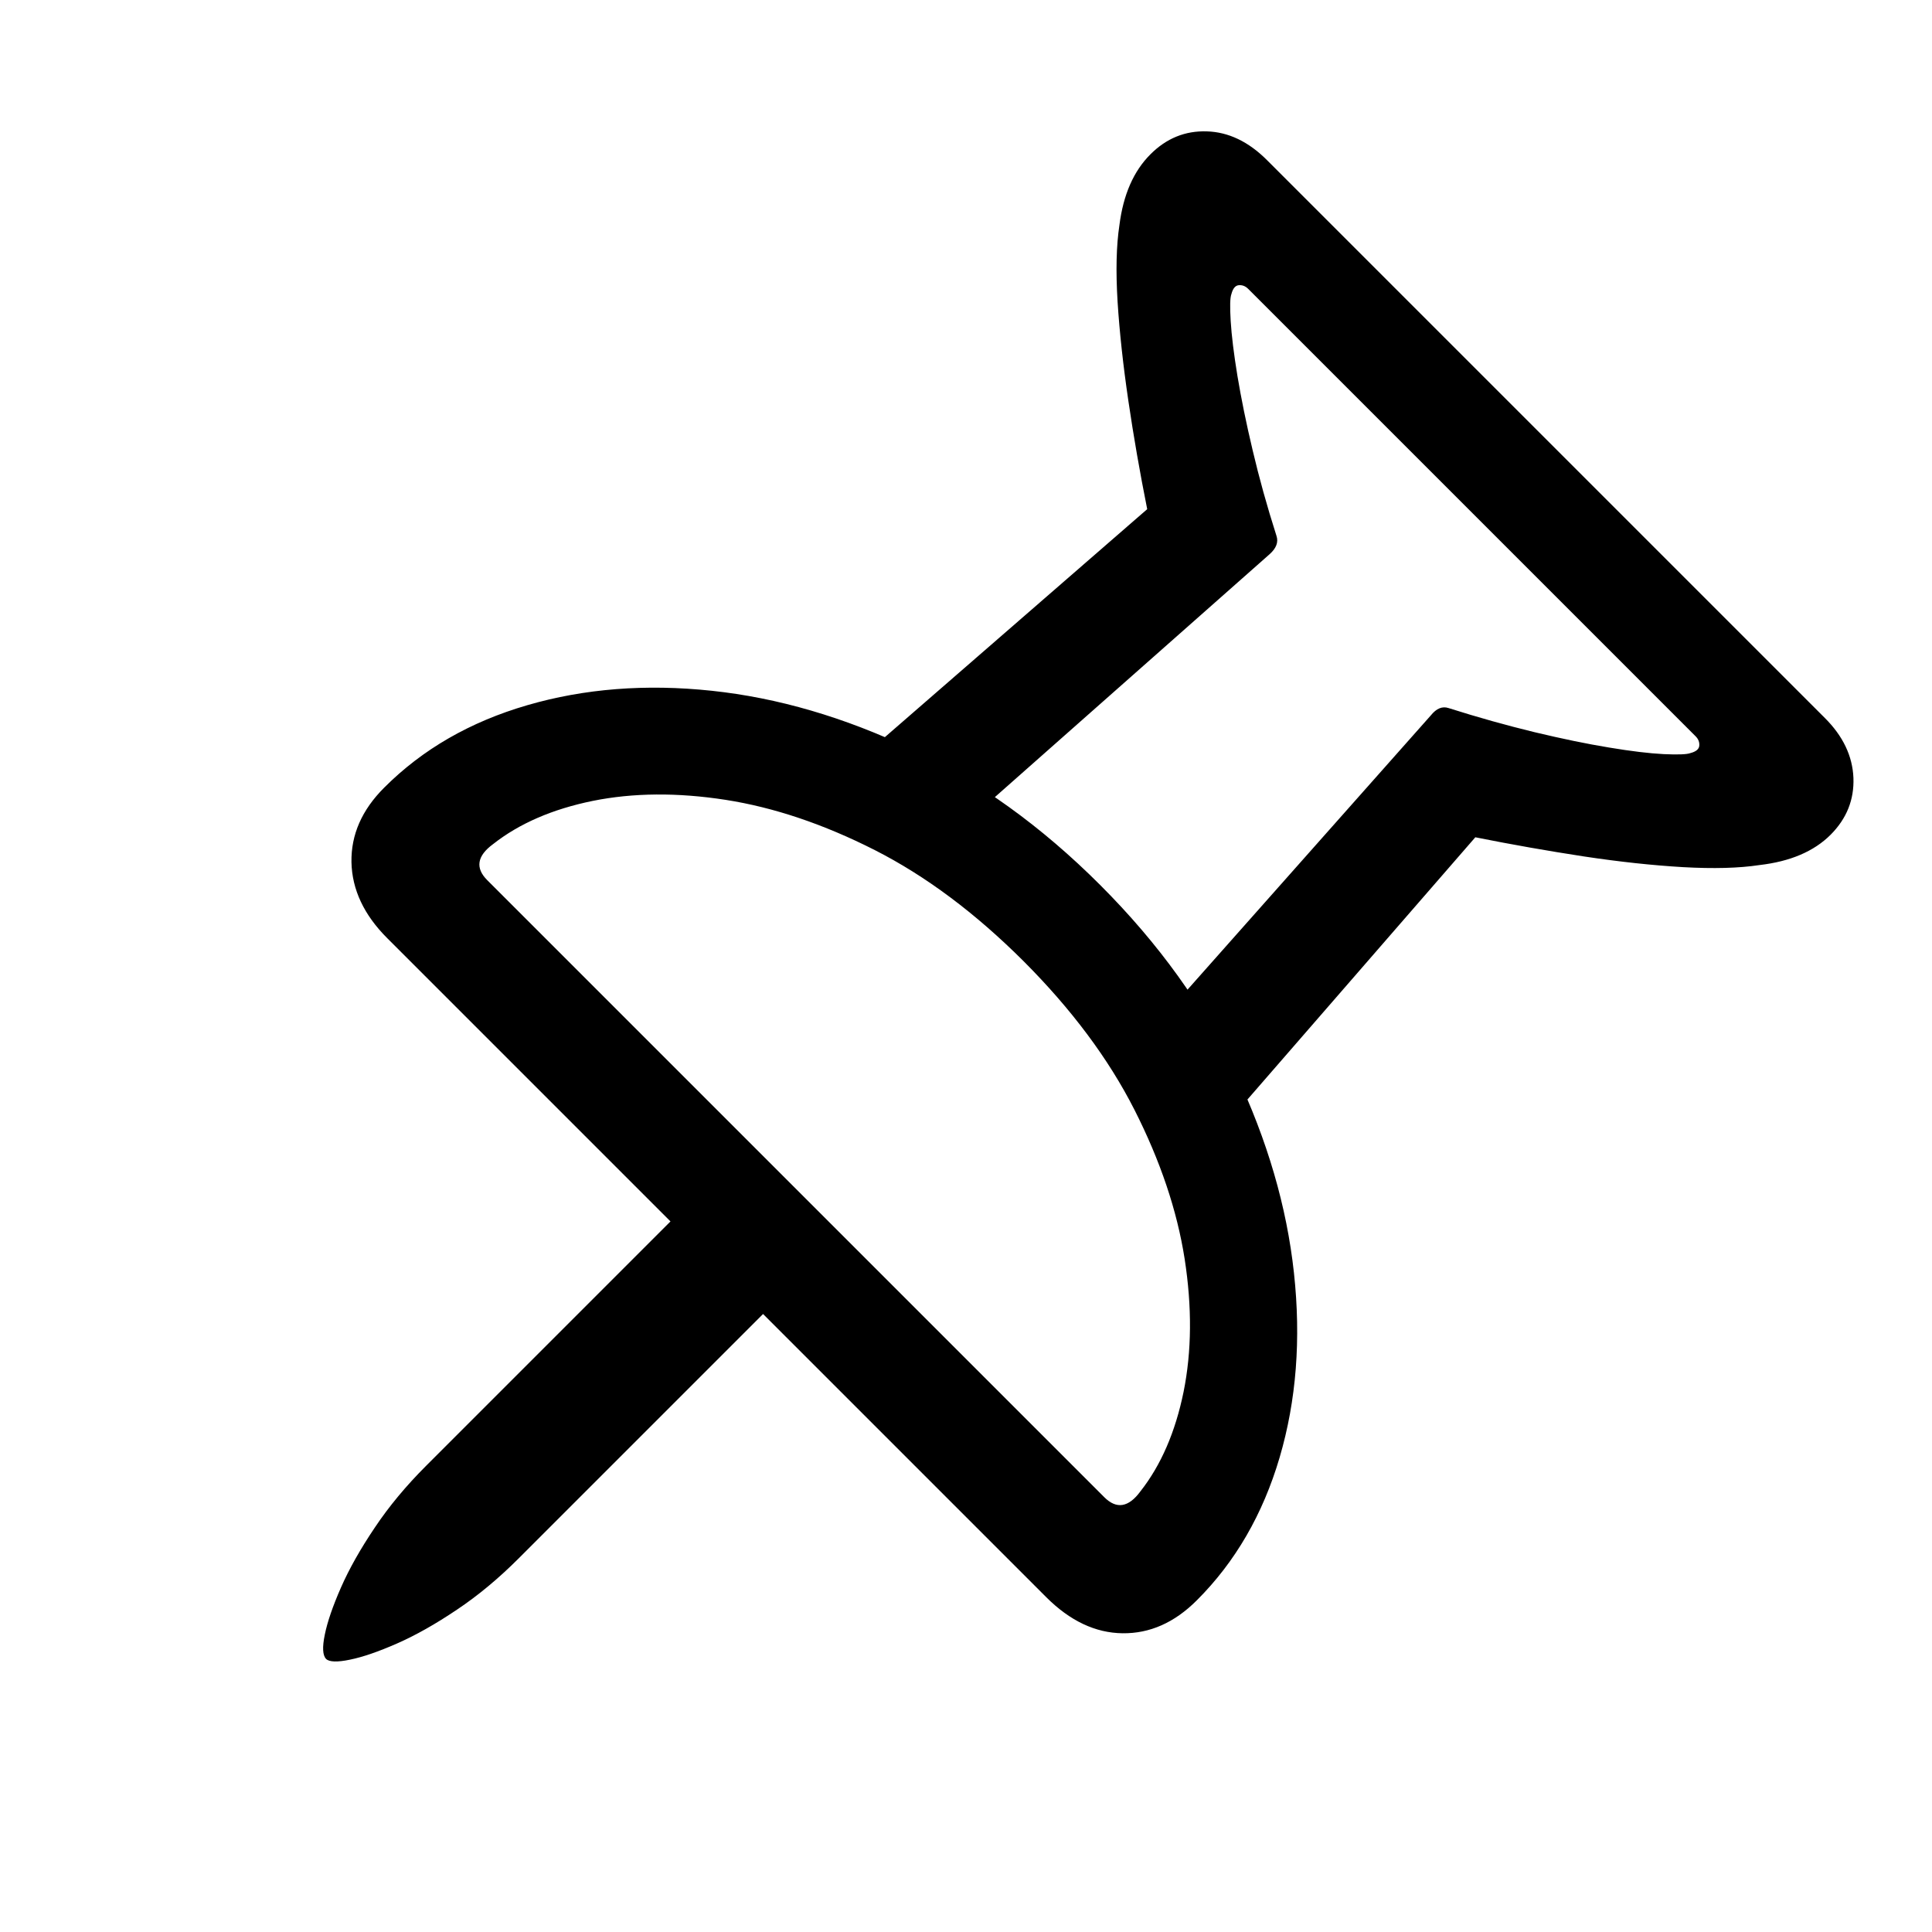
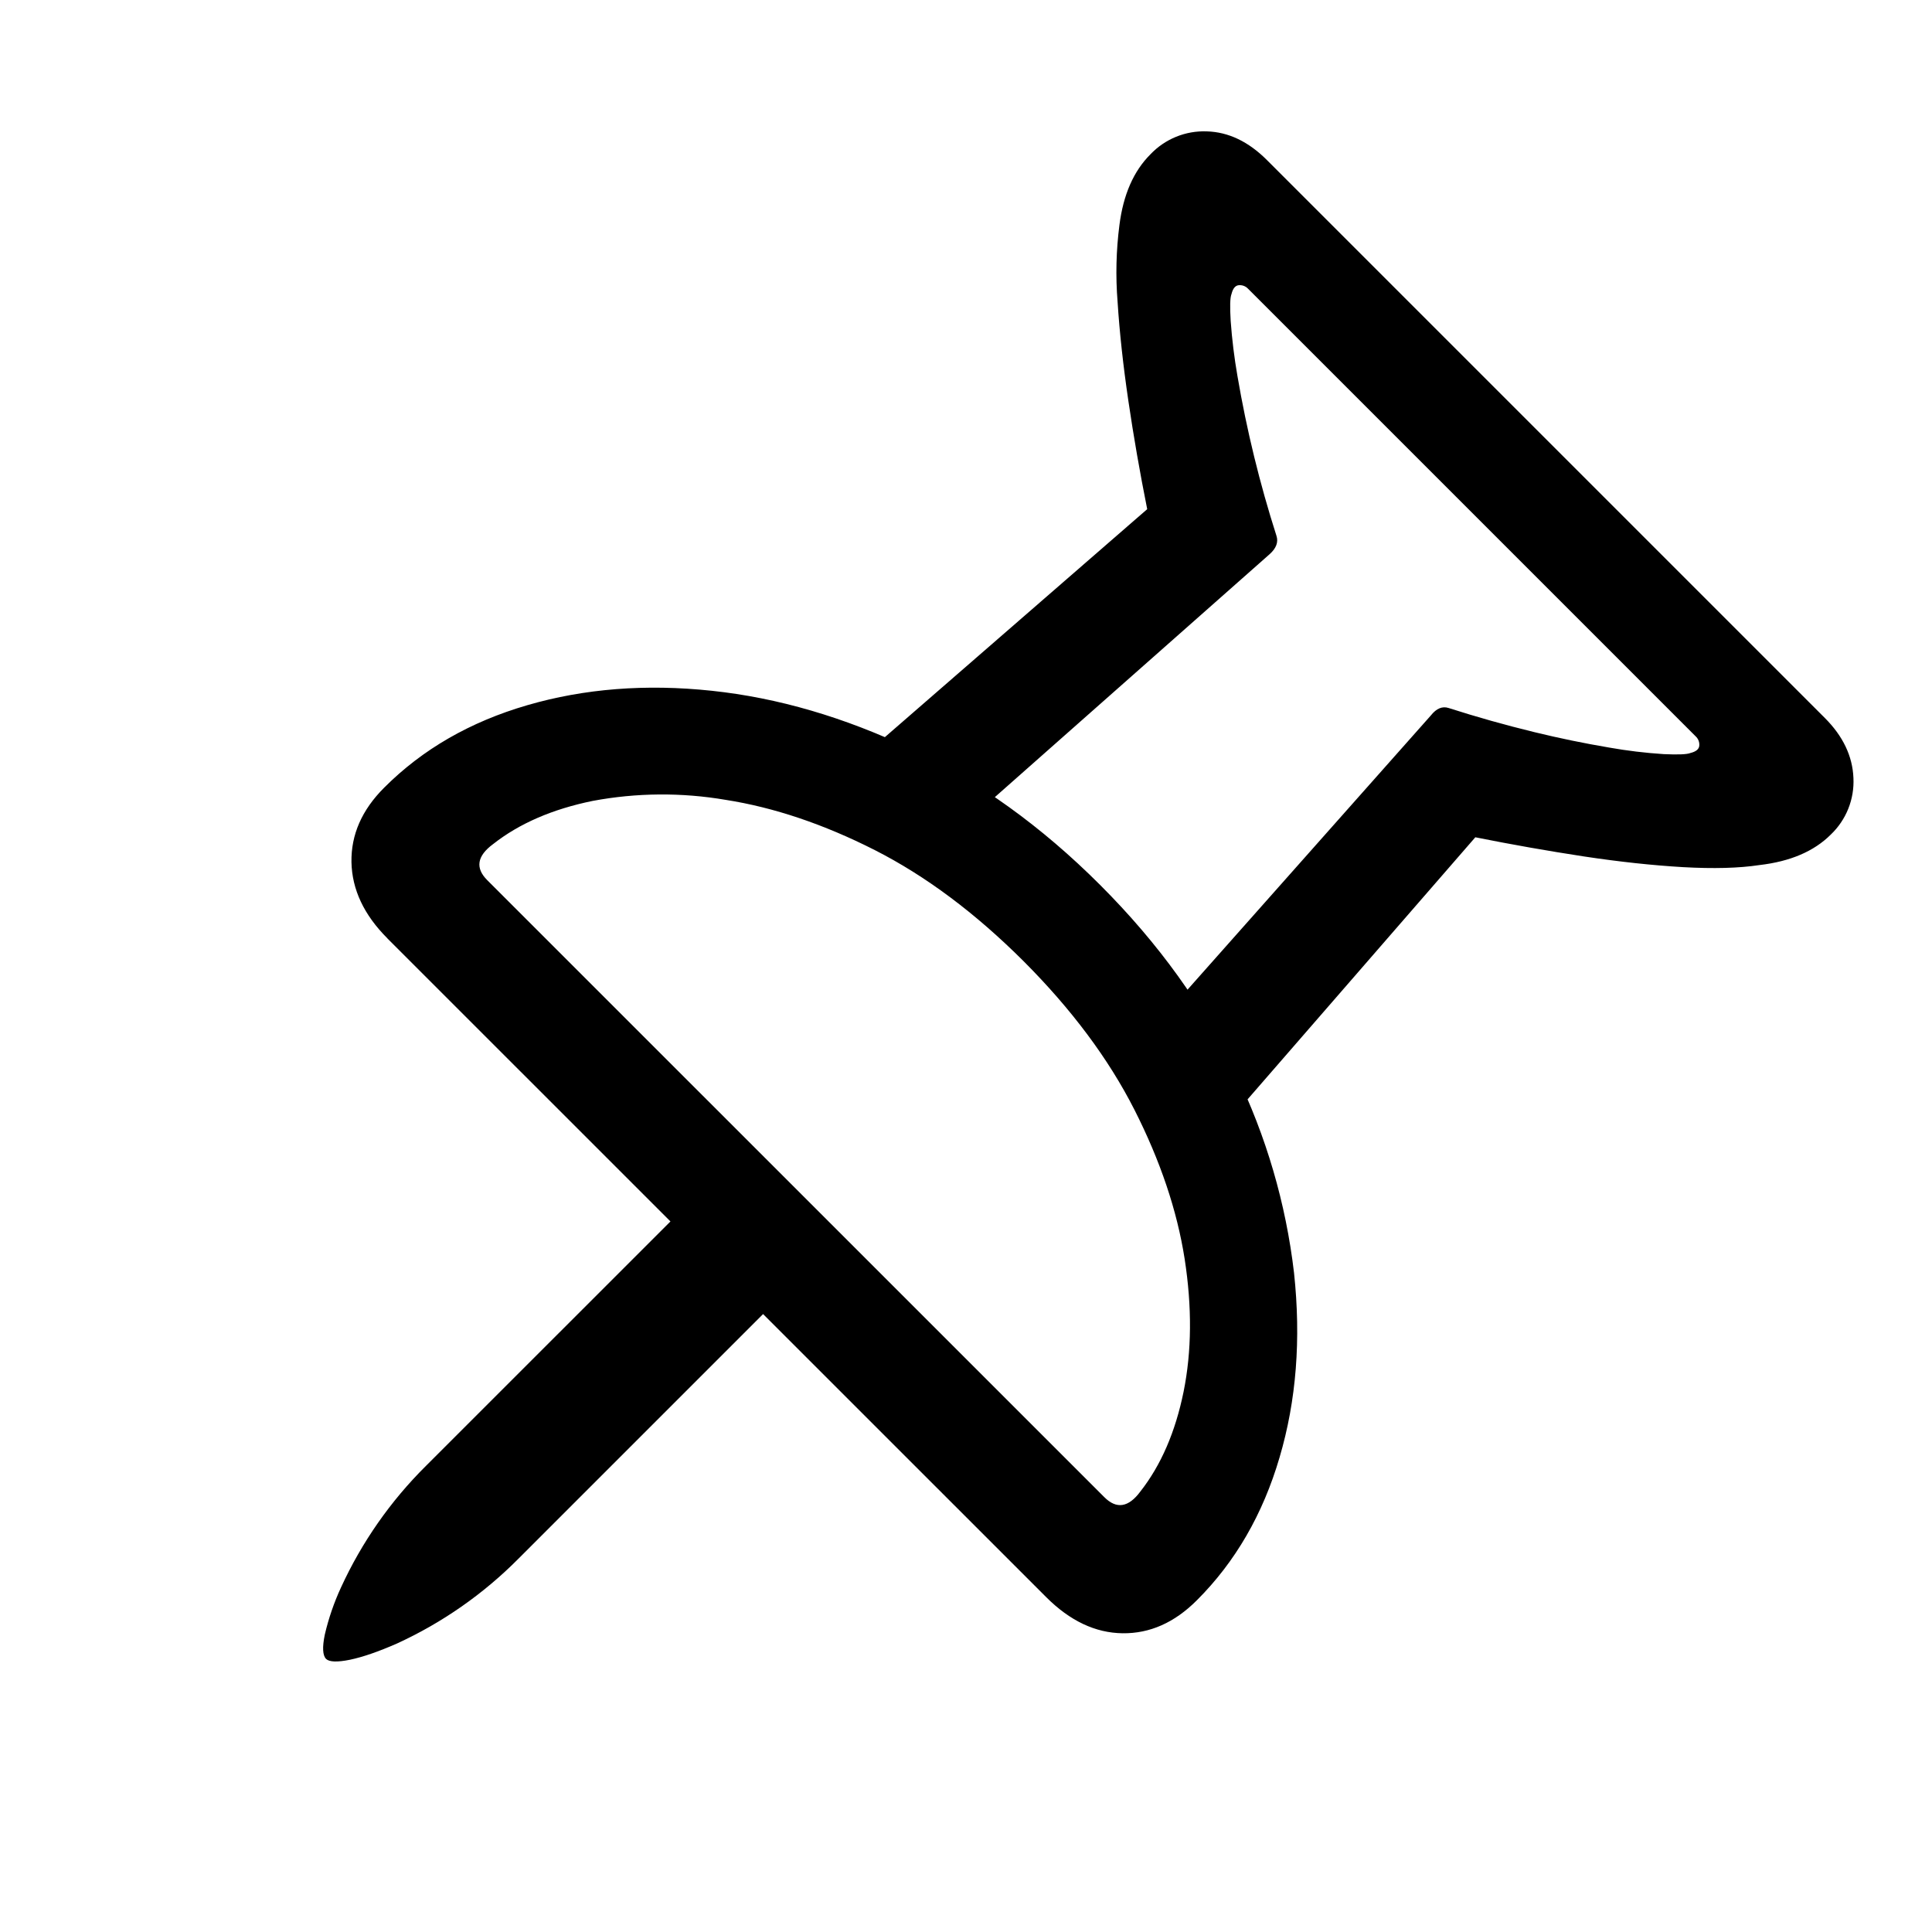
- <svg xmlns="http://www.w3.org/2000/svg" width="24" height="24" viewBox="0 0 24 24" fill="none">
+ <svg xmlns="http://www.w3.org/2000/svg" width="24" height="24" fill="none">
  <g clip-path="url(#clip0_711_1655)">
    <g clip-path="url(#clip1_711_1655)">
-       <path d="M4.051 20.608C4.09 20.646 4.189 20.65 4.347 20.617C4.505 20.585 4.7 20.518 4.932 20.416C5.164 20.314 5.412 20.174 5.676 19.996C5.941 19.819 6.196 19.606 6.443 19.359L10.012 15.79L8.862 14.64L5.293 18.209C5.046 18.456 4.833 18.711 4.656 18.976C4.478 19.24 4.338 19.488 4.236 19.72C4.134 19.952 4.067 20.147 4.035 20.305C4.002 20.463 4.008 20.564 4.051 20.608ZM4.812 11.656L12.996 19.84C13.291 20.135 13.607 20.285 13.945 20.289C14.283 20.293 14.591 20.157 14.868 19.879C15.345 19.403 15.688 18.811 15.896 18.105C16.104 17.398 16.163 16.634 16.074 15.813C15.985 14.992 15.744 14.165 15.35 13.333C14.955 12.501 14.394 11.721 13.666 10.993C12.938 10.265 12.156 9.702 11.322 9.306C10.488 8.909 9.661 8.668 8.842 8.581C8.023 8.494 7.259 8.554 6.551 8.76C5.842 8.966 5.249 9.307 4.773 9.784C4.495 10.061 4.36 10.37 4.366 10.71C4.373 11.05 4.521 11.366 4.812 11.656ZM6.053 10.934C5.902 10.783 5.925 10.633 6.125 10.486C6.45 10.23 6.863 10.051 7.363 9.949C7.864 9.848 8.414 9.843 9.014 9.936C9.615 10.03 10.232 10.238 10.867 10.56C11.502 10.883 12.118 11.344 12.717 11.942C13.31 12.536 13.769 13.15 14.092 13.785C14.414 14.42 14.622 15.037 14.716 15.638C14.809 16.238 14.804 16.788 14.703 17.289C14.601 17.789 14.422 18.202 14.166 18.527C14.019 18.727 13.869 18.75 13.718 18.599L6.053 10.934ZM14.29 1.918C14.082 2.126 13.954 2.418 13.906 2.795C13.867 3.051 13.86 3.368 13.883 3.748C13.907 4.127 13.952 4.538 14.017 4.98C14.082 5.422 14.16 5.87 14.251 6.325L10.578 9.517L11.618 10.557L15.772 6.884C15.854 6.811 15.883 6.735 15.857 6.657C15.739 6.288 15.641 5.934 15.561 5.594C15.48 5.254 15.418 4.946 15.372 4.671C15.327 4.396 15.299 4.168 15.288 3.988C15.277 3.808 15.28 3.697 15.297 3.653C15.315 3.584 15.345 3.547 15.388 3.543C15.432 3.539 15.471 3.554 15.505 3.588L21.064 9.147C21.098 9.181 21.113 9.22 21.109 9.264C21.105 9.307 21.068 9.337 20.999 9.355C20.955 9.372 20.845 9.376 20.667 9.368C20.489 9.359 20.263 9.332 19.988 9.286C19.713 9.241 19.404 9.177 19.061 9.095C18.719 9.012 18.364 8.913 17.995 8.796C17.917 8.77 17.844 8.8 17.774 8.887L14.095 13.034L15.135 14.074L18.327 10.401C18.782 10.492 19.232 10.571 19.676 10.639C20.12 10.706 20.531 10.75 20.908 10.772C21.285 10.793 21.601 10.785 21.857 10.746C22.238 10.702 22.533 10.577 22.741 10.369C22.94 10.169 23.034 9.934 23.024 9.663C23.013 9.393 22.895 9.144 22.669 8.919L15.739 1.989C15.51 1.76 15.261 1.64 14.992 1.632C14.723 1.623 14.489 1.718 14.29 1.918Z" fill="currentColor" />
+       <path d="M4.051 20.608c.04.038.138.042.296.01.158-.033.353-.1.585-.202a5.153 5.153 0 0 0 1.511-1.056l3.57-3.57-1.151-1.15-3.57 3.569a5.153 5.153 0 0 0-1.056 1.511 3.039 3.039 0 0 0-.201.585c-.033.158-.027.26.016.303Zm.76-8.952 8.185 8.184c.295.295.611.445.95.449.337.004.645-.132.922-.41.477-.476.82-1.068 1.027-1.774.209-.707.268-1.47.18-2.292a7.72 7.72 0 0 0-.725-2.48c-.395-.832-.956-1.612-1.684-2.34-.728-.728-1.51-1.29-2.344-1.687-.834-.397-1.66-.638-2.48-.725-.819-.087-1.583-.027-2.291.179-.709.206-1.302.547-1.778 1.024-.278.277-.413.586-.407.926.007.34.155.655.446.946Zm1.242-.722c-.151-.151-.128-.3.072-.448.325-.256.738-.435 1.238-.537a4.692 4.692 0 0 1 1.651-.013c.6.094 1.218.302 1.853.624.635.323 1.251.784 1.85 1.382.593.594 1.052 1.208 1.375 1.843.322.635.53 1.252.624 1.853.093.6.088 1.15-.013 1.65-.102.501-.281.914-.537 1.24-.147.199-.297.222-.448.07l-7.665-7.664Zm8.237-9.016c-.208.208-.336.5-.384.877a4.572 4.572 0 0 0-.023.953c.024.379.069.79.134 1.232.065.442.143.89.234 1.345l-3.673 3.192 1.04 1.04 4.154-3.673c.082-.073.11-.15.085-.227a14.539 14.539 0 0 1-.485-1.986 6.863 6.863 0 0 1-.084-.683c-.011-.18-.008-.291.01-.335.017-.069.047-.106.09-.11a.14.14 0 0 1 .117.045l5.559 5.559a.14.14 0 0 1 .045.117c-.004.043-.041.073-.11.09-.044.018-.154.022-.332.014a6.174 6.174 0 0 1-.68-.082 13.32 13.32 0 0 1-.926-.191 15.51 15.51 0 0 1-1.066-.3c-.078-.025-.151.005-.22.092l-3.68 4.147 1.04 1.04 3.192-3.673c.455.091.904.17 1.349.238.444.067.855.111 1.232.133.377.021.693.013.949-.026.381-.044.676-.17.884-.377a.91.91 0 0 0 .283-.706c-.011-.27-.13-.519-.355-.744l-6.93-6.93c-.23-.23-.478-.349-.747-.357a.917.917 0 0 0-.702.286Z" fill="currentColor" />
    </g>
  </g>
  <defs>
    <clipPath id="clip0_711_1655">
-       <rect width="24" height="24" fill="currentColor" />
+       <path fill="currentColor" d="M0 0h24v24H0z" />
    </clipPath>
    <clipPath id="clip1_711_1655">
-       <rect width="14.277" height="22" fill="currentColor" transform="translate(14.5563) rotate(45)" />
+       <path fill="currentColor" transform="rotate(45 7.278 17.571)" d="M0 0h14.277v22H0z" />
    </clipPath>
  </defs>
</svg>
